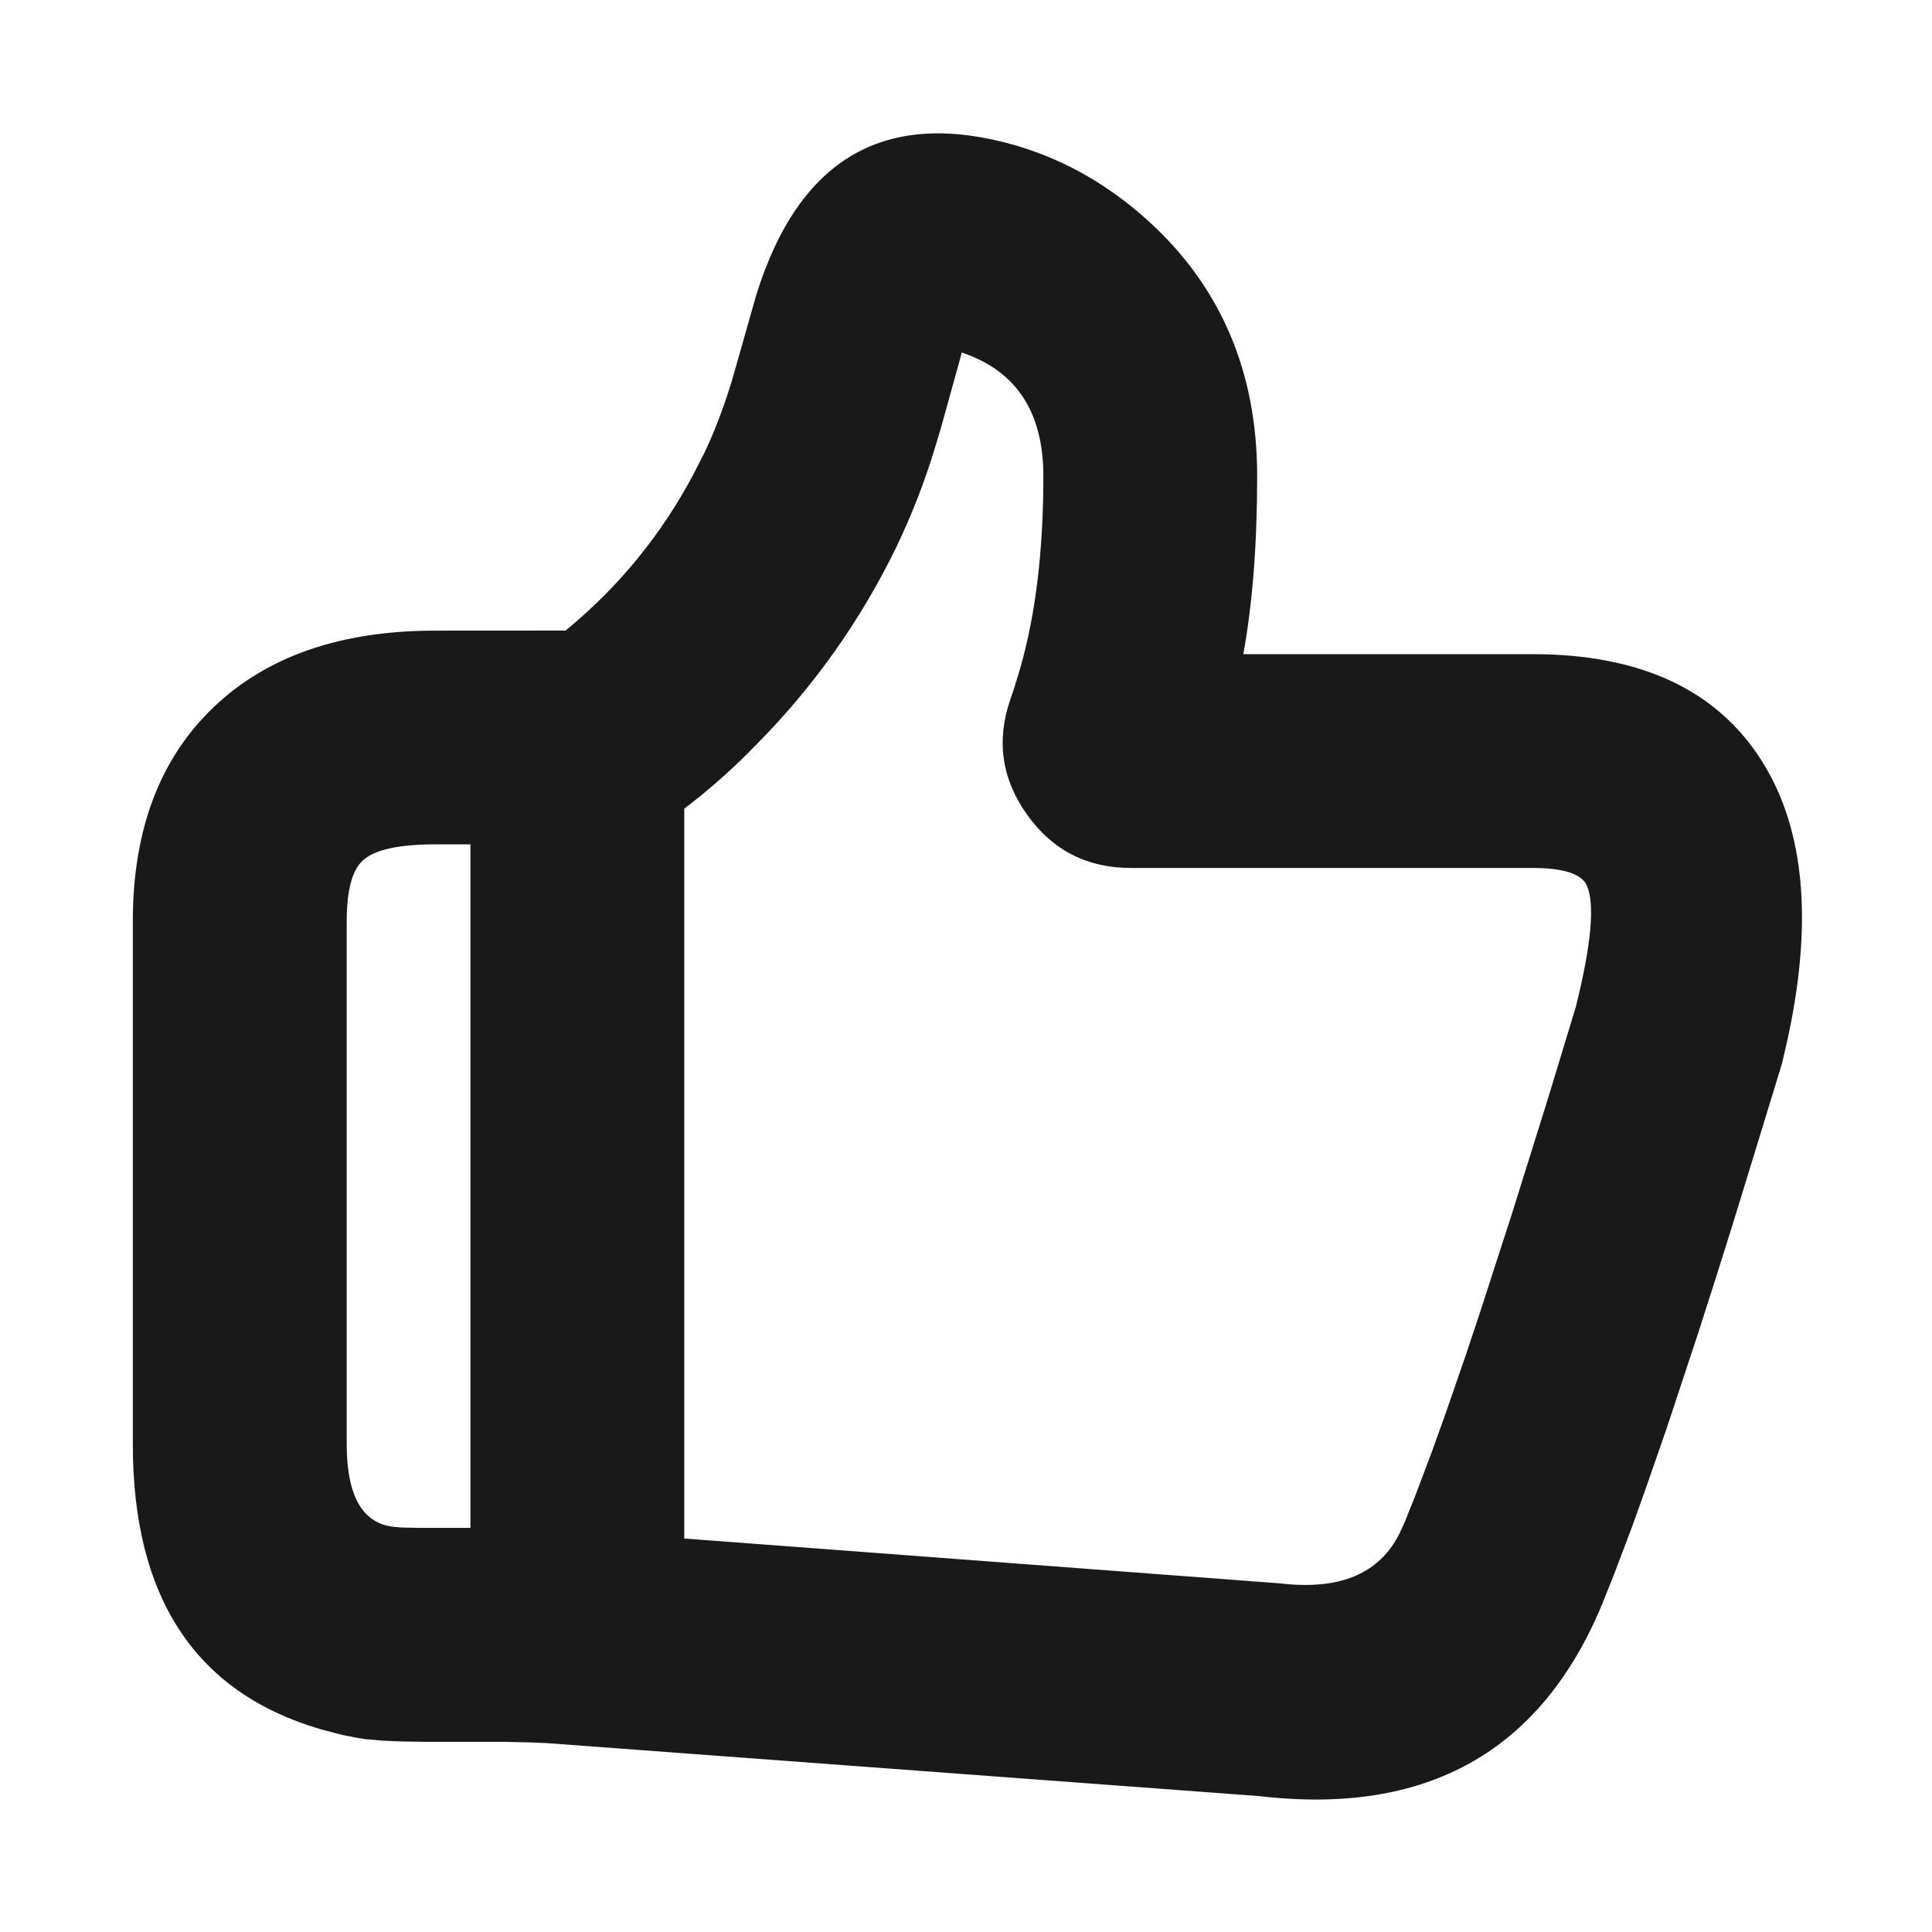
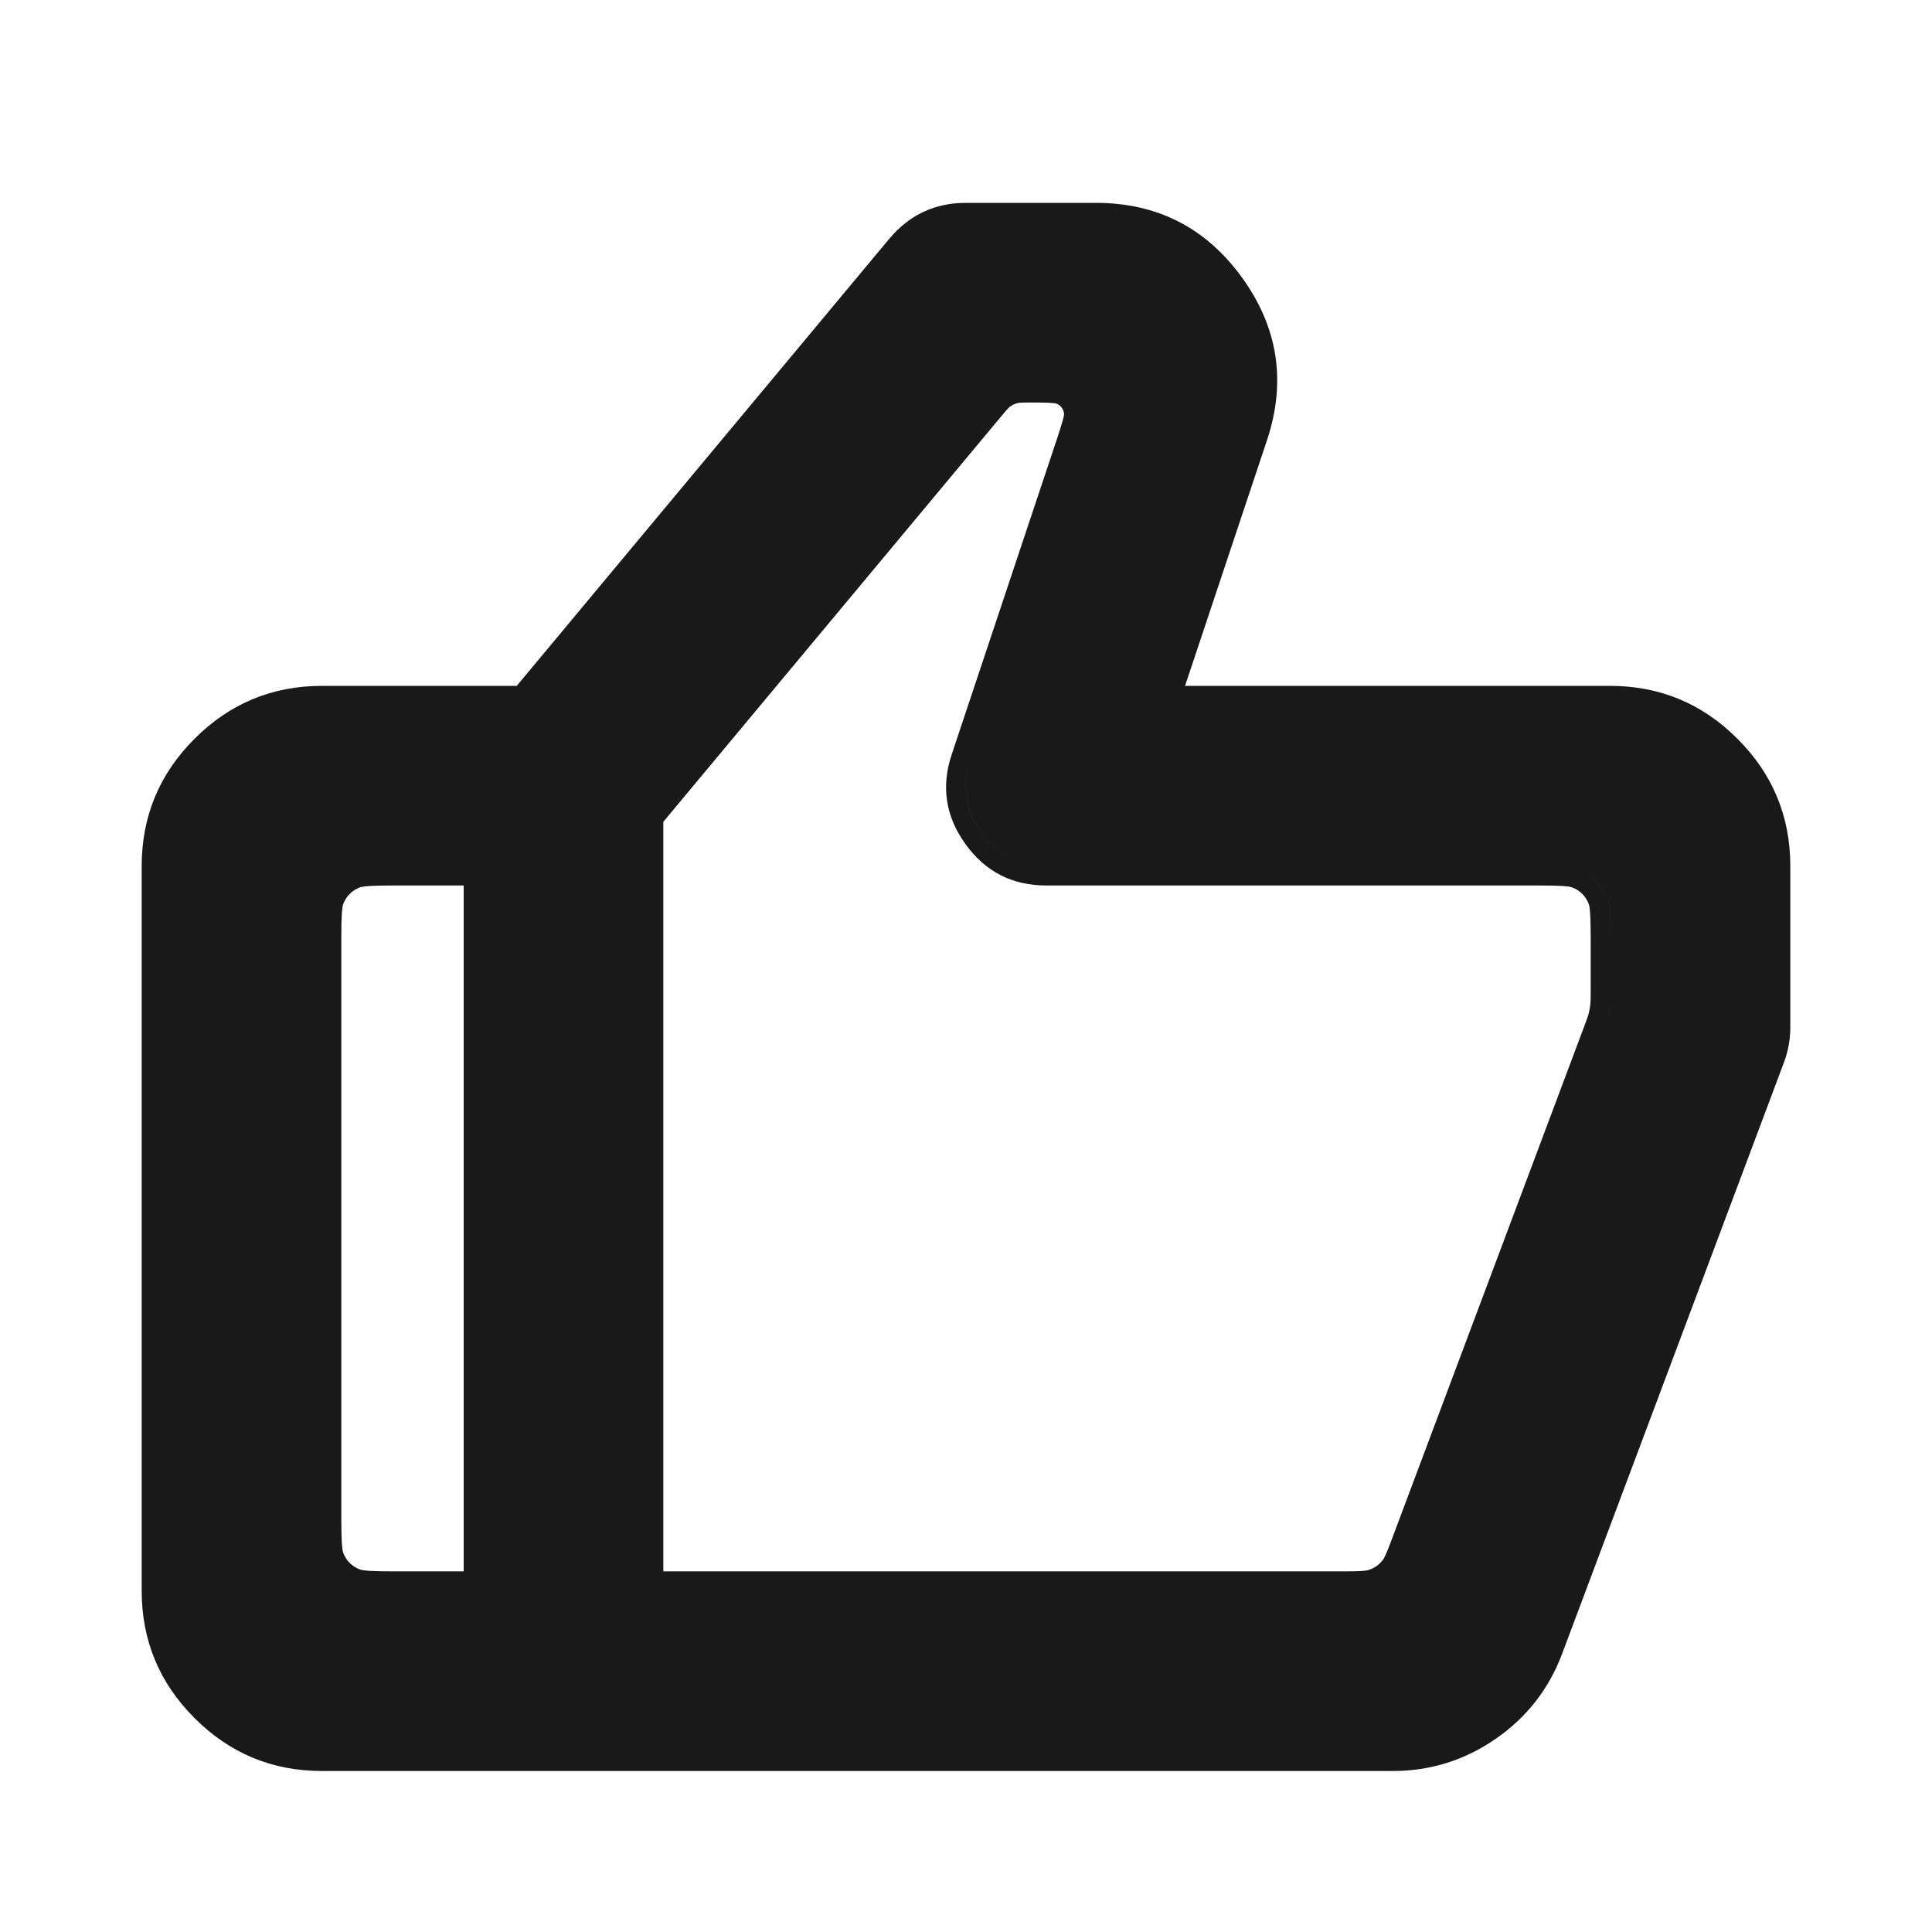
<svg xmlns="http://www.w3.org/2000/svg" fill="none" version="1.1" width="24" height="24" viewBox="0 0 24 24">
+   <defs>
+     <clipPath id="master_svg0_917_3775">
+       <rect x="0" y="0" width="24" height="24" rx="0" />
+     </clipPath>
+   </defs>
  <g>
-     <g>
-       <g style="opacity:0.9;">
-         <path d="M9.73,3.763C10.184,2.314,10.972,1.695,12.527,2.144L12.566,2.157C13.021,2.296,13.544,2.562,14.035,3.008C14.808,3.712,15.267,4.688,15.267,5.915C15.267,7.01,15.204,7.687,15.018,8.454L15.012,8.476L19.034,8.476C21.492,8.476,22.47,10.134,21.851,12.892L21.799,13.118L21.674,13.53L21.201,15.069L20.98,15.772L20.77,16.429L20.379,17.612L20.112,18.383L19.947,18.843L19.718,19.447L19.578,19.796C18.901,21.429,17.505,22.179,15.679,21.964L6.806,21.304C6.75,21.301,6.694,21.298,6.637,21.296L6.285,21.288L5.287,21.288L5,21.283L4.771,21.273L4.581,21.256L4.496,21.243L4.332,21.211L4.068,21.142C2.708,20.738,2,19.585,2,17.942L2,11.444C2,9.369,3.26,8.184,5.405,8.184L7.142,8.183L7.261,8.092C7.94,7.532,8.503,6.845,8.917,6.068L9.057,5.794C9.196,5.507,9.311,5.206,9.419,4.855L9.437,4.795L9.73,3.763ZM11.762,3.948C11.72,3.938,11.702,3.952,11.681,4.012L11.592,4.354L11.348,5.235L11.289,5.431C11.164,5.848,11.006,6.256,10.818,6.649C10.394,7.517,9.832,8.31,9.153,8.997C8.809,9.354,8.431,9.677,8.024,9.96L8.15,9.87L8.15,19.437L15.867,20.018C16.827,20.13,17.371,19.878,17.705,19.191L17.771,19.048L17.903,18.718L18.121,18.141L18.279,17.699L18.536,16.955L18.721,16.404L19.119,15.171L19.559,13.765L19.913,12.6C20.348,10.856,20.092,10.432,19.034,10.432L14.045,10.432C13.2,10.432,12.607,9.6,12.882,8.801L12.932,8.655L13.008,8.404C13.244,7.585,13.311,7.049,13.311,5.915C13.311,4.805,12.695,4.242,12.004,4.029L11.919,4.003L11.762,3.948ZM6.194,10.139L5.406,10.139C4.315,10.139,3.957,10.476,3.957,11.444L3.957,17.942C3.957,18.813,4.185,19.164,4.731,19.294L4.766,19.302L4.852,19.315L4.969,19.325L5.234,19.33L5.889,19.33L6.194,19.332L6.194,10.14L6.194,10.139Z" fill="#000000" fill-opacity="1" style="mix-blend-mode:passthrough" />
-         <path d="M9.395,3.663L9.101,4.698L9.085,4.751Q8.928,5.258,8.745,5.635L8.608,5.903Q8.015,7.015,7.044,7.818L7.024,7.833L5.405,7.834Q3.652,7.834,2.657,8.782Q1.65,9.741,1.65,11.444L1.65,17.942Q1.65,20.789,3.969,21.477L3.974,21.479L4.254,21.552L4.436,21.588L4.539,21.604L4.748,21.623L4.99,21.633L5.287,21.638L6.281,21.638L6.622,21.646L6.691,21.649L6.785,21.653L15.646,22.312Q18.763,22.676,19.903,19.926L20.045,19.571L20.276,18.961L20.442,18.497L20.711,17.722L21.103,16.536L21.314,15.877L21.536,15.171L22.008,13.632L22.137,13.209L22.193,12.969Q22.692,10.743,21.893,9.464Q21.057,8.126,19.034,8.126L15.445,8.126Q15.617,7.18,15.617,5.915Q15.617,3.977,14.27,2.749Q13.547,2.092,12.674,1.824L12.63,1.809L12.624,1.808Q10.195,1.106,9.396,3.659L9.395,3.663ZM14.679,8.367Q14.917,7.379,14.917,5.915Q14.917,4.286,13.8,3.267Q13.192,2.715,12.458,2.489L12.425,2.478Q10.66,1.972,10.066,3.863L9.774,4.891L9.773,4.894L9.754,4.958Q9.581,5.516,9.368,5.953L9.226,6.233Q8.566,7.47,7.484,8.362L7.479,8.367L7.26,8.533L5.405,8.534Q2.35,8.534,2.35,11.444L2.35,17.942Q2.35,20.263,4.163,20.805L4.411,20.87L4.555,20.898L4.623,20.908L4.795,20.924L5.011,20.933L5.287,20.938L6.289,20.938L6.652,20.946L6.725,20.949L6.828,20.954L15.712,21.615L15.72,21.616Q18.318,21.922,19.253,19.666L19.39,19.323L19.617,18.724L19.781,18.268L20.046,17.502L20.436,16.322L20.646,15.667L20.866,14.966L21.338,13.429L21.46,13.027L21.51,12.815Q21.946,10.87,21.3,9.835Q20.669,8.826,19.034,8.826L14.554,8.826L14.679,8.367ZM12.029,3.67L11.86,3.611L11.842,3.607Q11.479,3.523,11.35,3.898L11.346,3.91L11.254,4.266L11.011,5.141L10.954,5.33Q10.773,5.931,10.502,6.498Q9.889,7.754,8.904,8.751Q8.463,9.209,7.953,9.581L7.821,9.675L7.958,9.87L7.8,9.87L7.8,19.762L15.833,20.366Q17.433,20.551,18.02,19.344L18.022,19.34L18.092,19.186L18.228,18.848L18.448,18.265L18.609,17.817L18.867,17.069L19.053,16.515L19.452,15.279L19.893,13.87L20.251,12.693L20.253,12.684Q20.602,11.286,20.354,10.721Q20.074,10.082,19.034,10.082L14.045,10.082Q13.591,10.082,13.328,9.713Q13.065,9.344,13.213,8.916L13.265,8.762L13.343,8.506Q13.661,7.4,13.661,5.915Q13.661,4.174,12.107,3.695L12.029,3.67ZM8.5,10.046L8.5,19.112L15.9,19.669L15.907,19.67Q17.017,19.8,17.389,19.041L17.449,18.91L17.578,18.588L17.793,18.018L17.95,17.581L18.206,16.841L18.389,16.292L18.786,15.064L19.225,13.661L19.576,12.506Q19.864,11.347,19.713,11.002Q19.616,10.782,19.034,10.782L14.045,10.782Q13.231,10.782,12.758,10.119Q12.286,9.457,12.551,8.687L12.599,8.547L12.673,8.302Q12.961,7.301,12.961,5.915Q12.961,4.718,11.947,4.379L11.931,4.442L11.685,5.329L11.624,5.531Q11.428,6.185,11.133,6.8Q10.468,8.165,9.402,9.243Q8.982,9.679,8.5,10.046ZM6.544,19.685L6.544,10.14L6.544,9.789L5.406,9.789Q4.456,9.789,4.037,10.17Q3.607,10.56,3.607,11.444L3.607,17.942Q3.607,19.387,4.65,19.635L4.701,19.646L4.811,19.663L4.95,19.674L5.23,19.68L5.889,19.68L6.544,19.685ZM5.844,10.489L5.406,10.489Q4.726,10.489,4.508,10.688Q4.307,10.87,4.307,11.444L4.307,17.942Q4.307,18.834,4.812,18.954L4.83,18.958L4.892,18.967L4.987,18.975L5.238,18.98L5.844,18.98L5.844,10.489Z" fill-rule="evenodd" fill="#000000" fill-opacity="1" />
+     <g clip-path="url(#master_svg0_917_3775)">
+       <g>
+         <path d="M14.721,8.52L15.739,5.469Q16.101,4.38,15.431,3.451Q14.759,2.52,13.612,2.52L12,2.52Q11.421,2.52,11.047,2.966L6.419,8.52L4,8.52Q3.073,8.52,2.417,9.177Q1.76,9.833,1.76,10.76L1.76,19.76Q1.76,20.687,2.417,21.343Q3.073,22,4,22L17.307,22Q18.007,21.998,18.582,21.599Q19.157,21.201,19.404,20.547L22.162,13.195Q22.24,12.984,22.24,12.76L22.24,10.76Q22.24,9.833,21.583,9.177Q20.927,8.52,20,8.52L14.721,8.52ZM17.374,19.516C17.423,19.45,17.456,19.364,17.519,19.195C17.456,19.364,17.423,19.45,17.374,19.516ZM17.055,19.737C17.183,19.701,17.295,19.623,17.374,19.516C17.295,19.623,17.183,19.701,17.055,19.737ZM13.456,5.113C13.44,4.976,13.354,4.856,13.229,4.798C13.354,4.856,13.44,4.976,13.456,5.113ZM13.359,5.525C13.43,5.311,13.467,5.199,13.456,5.113C13.467,5.199,13.43,5.311,13.359,5.525ZM13,10.76C12.316,10.762,11.834,10.091,12.052,9.443C11.833,10.091,12.316,10.762,13,10.76ZM19.613,10.799C19.773,10.86,19.9,10.987,19.961,11.147C19.999,11.248,20,11.379,20,11.631C20,11.379,20,11.248,19.961,11.147C19.901,10.987,19.773,10.86,19.613,10.799ZM20,12.316C20,12.397,20,12.438,19.997,12.479C19.991,12.544,19.98,12.609,19.962,12.672C19.951,12.711,19.936,12.749,19.907,12.825C19.936,12.749,19.951,12.711,19.962,12.672C19.98,12.609,19.992,12.544,19.997,12.479C20,12.438,20,12.397,20,12.316ZM19.683,12.741Q19.722,12.636,19.731,12.606Q19.751,12.534,19.757,12.459Q19.76,12.429,19.76,12.316L19.76,11.631Q19.76,11.294,19.737,11.232Q19.679,11.081,19.528,11.023Q19.466,11,19.129,11L13.001,11Q12.364,11.001,11.993,10.485Q11.621,9.969,11.824,9.367L13.131,5.449Q13.222,5.176,13.218,5.141Q13.208,5.053,13.127,5.015Q13.095,5,12.808,5Q12.676,5,12.651,5.005Q12.589,5.018,12.539,5.057Q12.519,5.074,12.435,5.175L8.24,10.209L8.24,19.52L16.703,19.52Q16.942,19.52,16.99,19.506Q17.108,19.473,17.181,19.374Q17.211,19.334,17.294,19.11L19.683,12.741ZM4.24,11.631L4.24,18.889Q4.24,19.226,4.263,19.288Q4.321,19.439,4.472,19.497Q4.534,19.52,4.871,19.52L5.76,19.52L5.76,11L4.871,11Q4.534,11,4.472,11.023Q4.321,11.081,4.263,11.232Q4.24,11.294,4.24,11.631Z" fill-rule="evenodd" fill="#000000" fill-opacity="0.9" />
      </g>
    </g>
  </g>
</svg>
